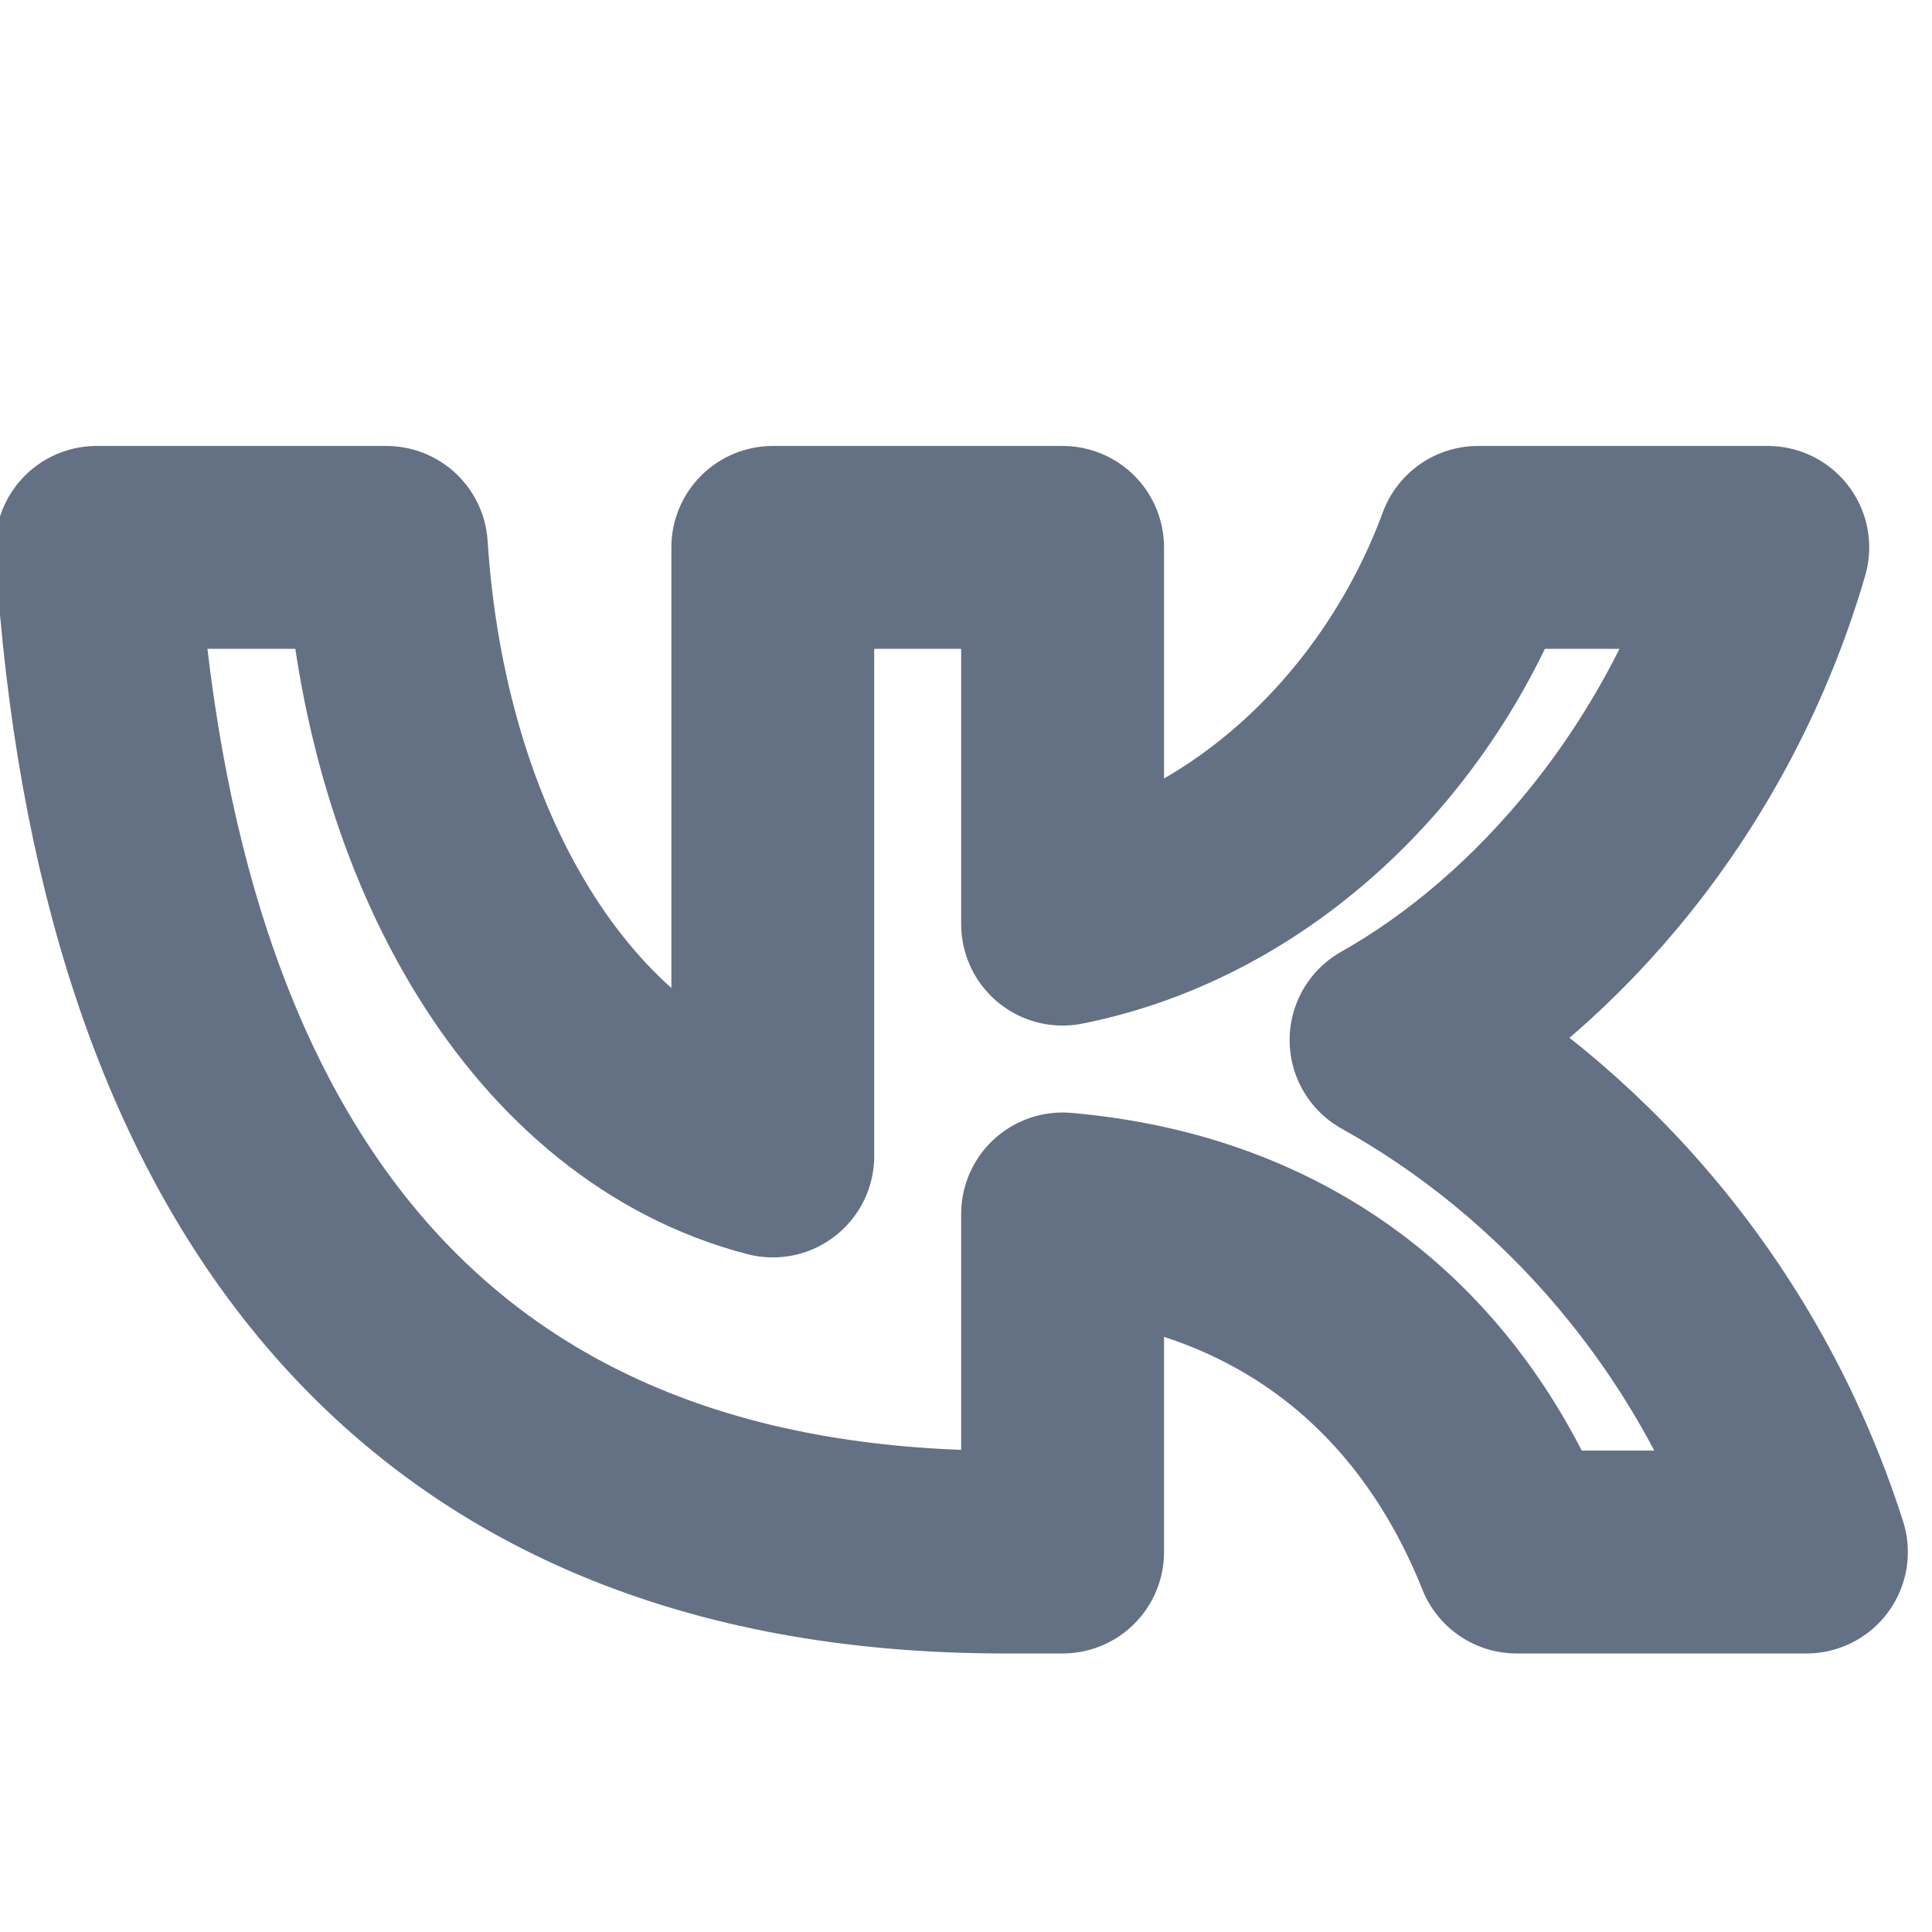
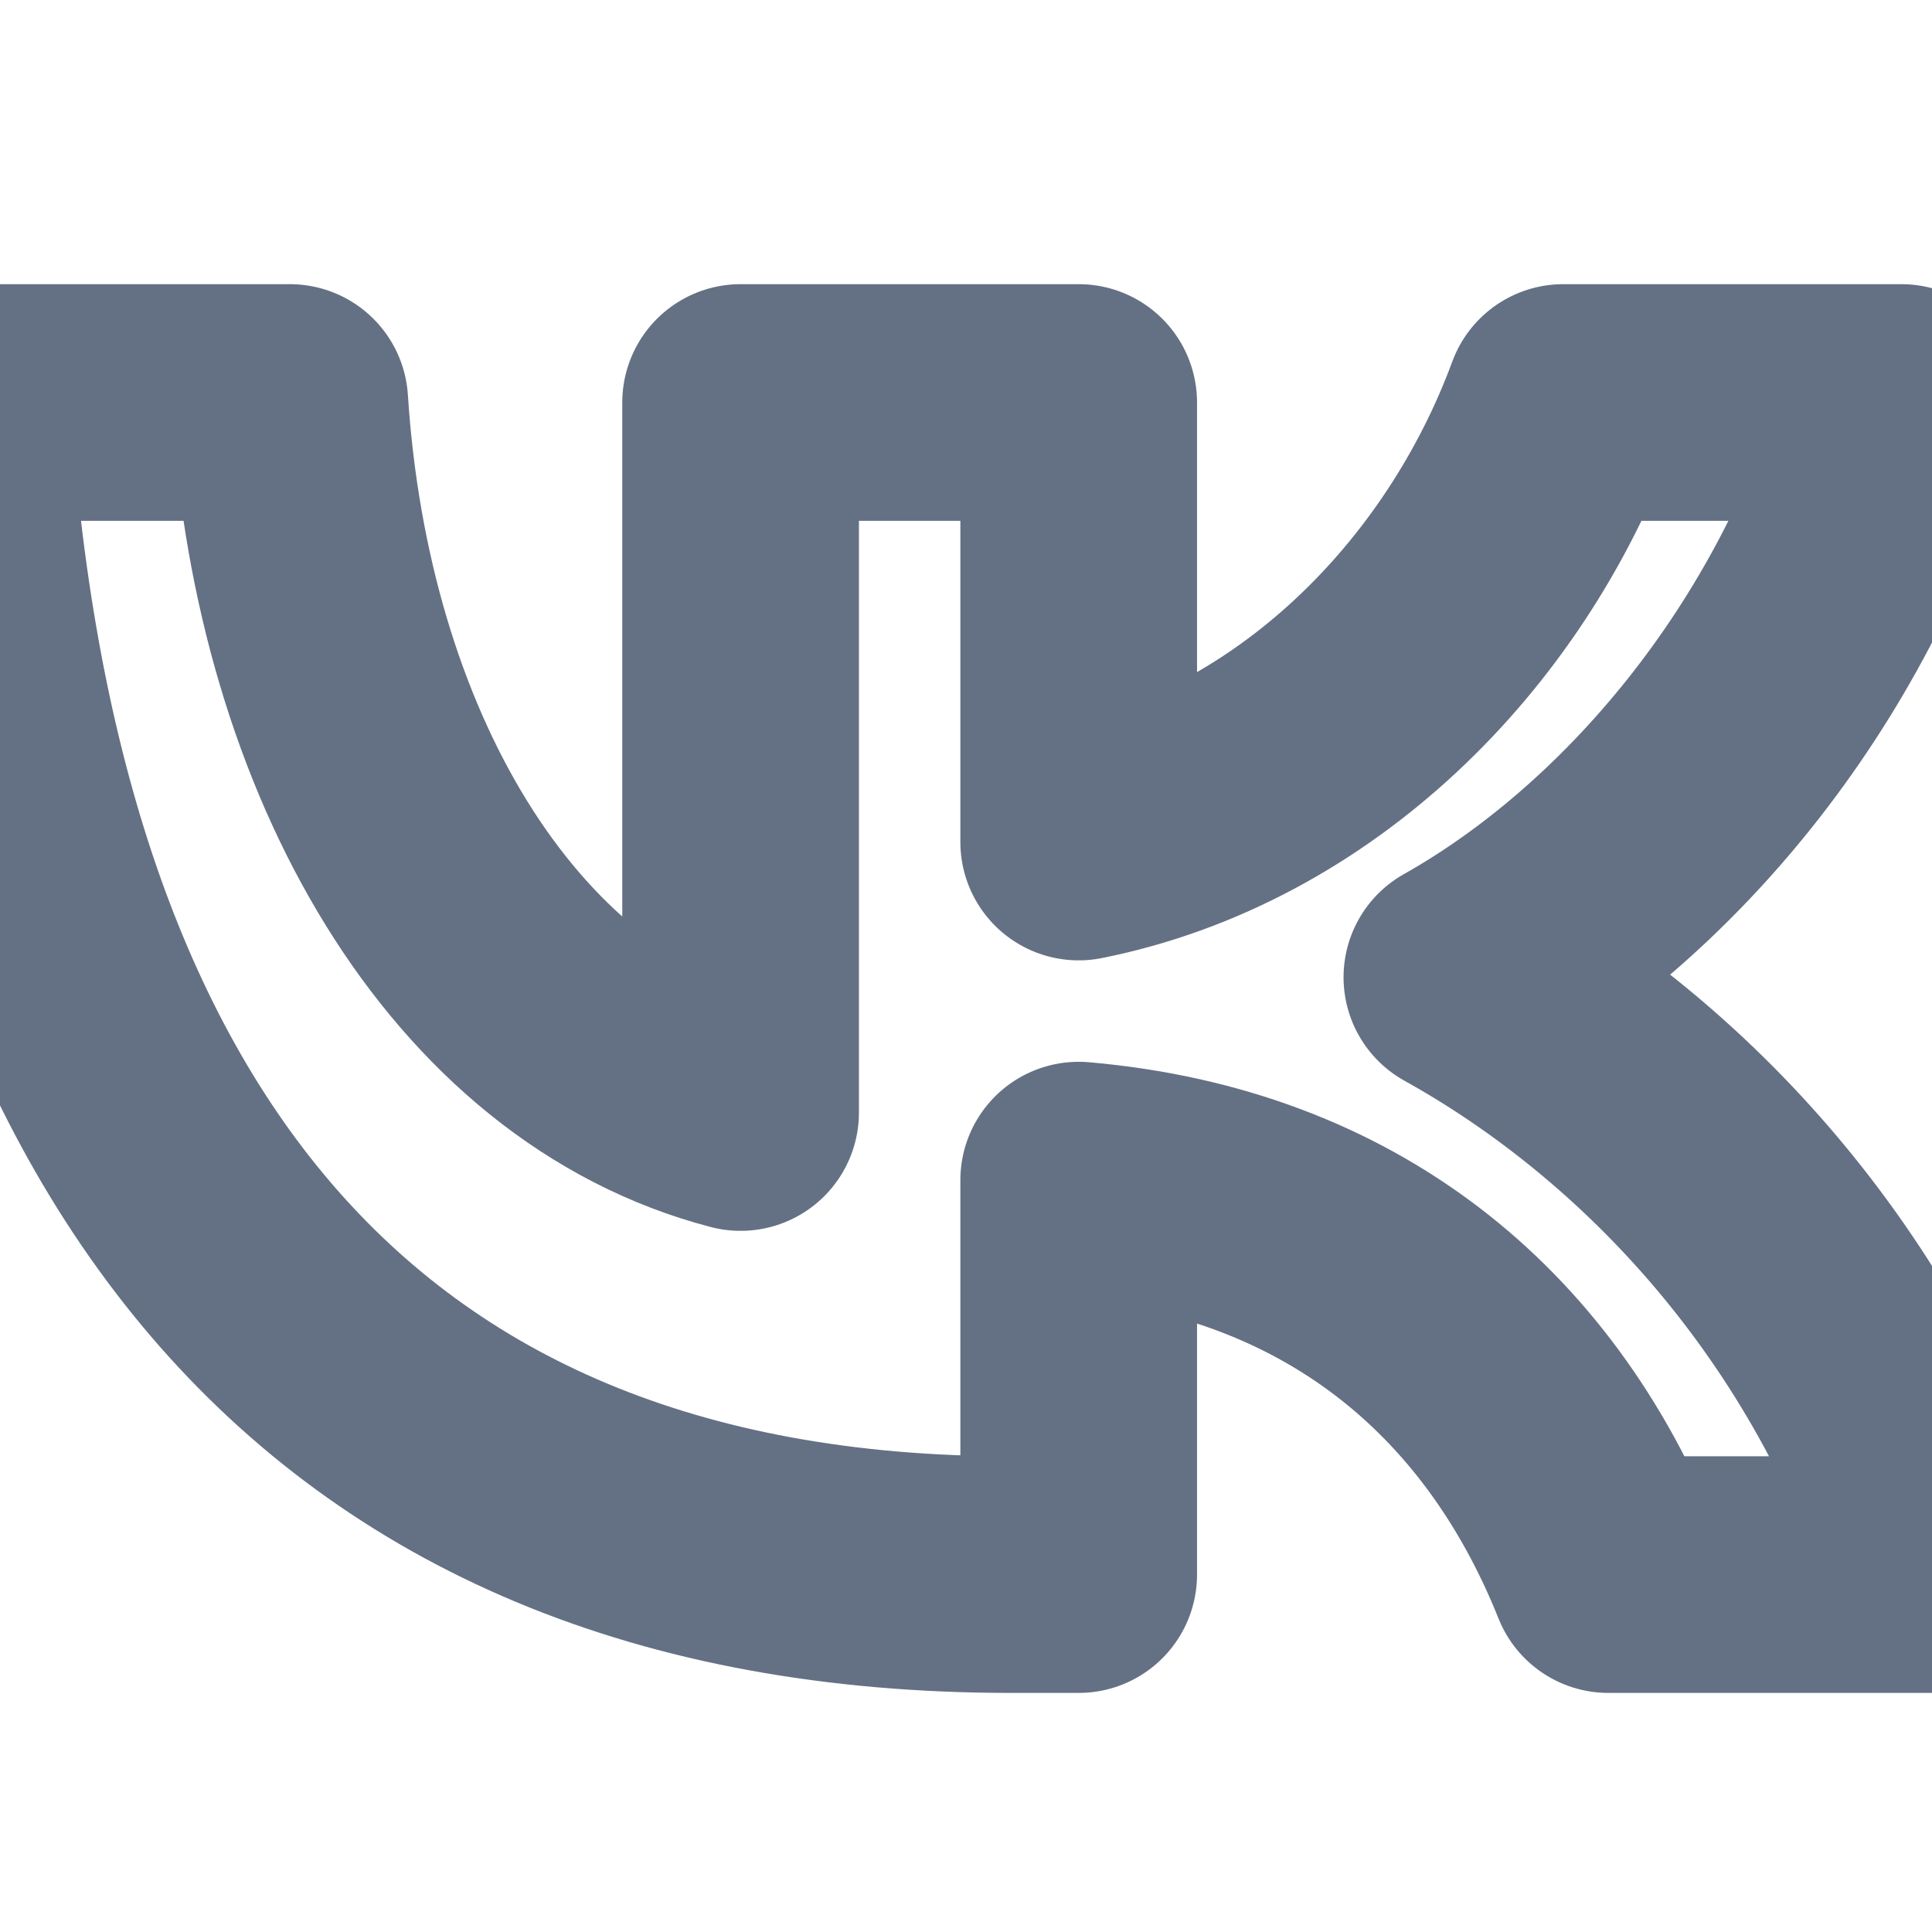
<svg xmlns="http://www.w3.org/2000/svg" viewBox="0 0 24 24" fill="none" stroke="#647184" stroke-width="2.1" stroke-linecap="round" stroke-linejoin="round">
-   <path transform="translate(-2.4 -1.6) scale(1.2)" d="M3 7h3c.2 3.1 1.7 5.7 4 6.3V7h3v3.9c2-.4 3.6-2 4.3-3.9h3c-.7 2.4-2.3 4.2-3.9 5.1 1.8 1 3.5 2.8 4.3 5.3h-3c-.8-2-2.4-3.3-4.7-3.5v3.5h-.6C6.3 17.4 3.4 13.4 3 7Z" />
+   <path transform="translate(-4.8 -4.8) scale(1.4)" d="M3 7h3c.2 3.1 1.7 5.7 4 6.3V7h3v3.9c2-.4 3.6-2 4.3-3.9h3c-.7 2.4-2.3 4.2-3.9 5.1 1.8 1 3.5 2.8 4.3 5.3h-3c-.8-2-2.4-3.3-4.7-3.5v3.5h-.6C6.3 17.4 3.4 13.4 3 7Z" />
</svg>
